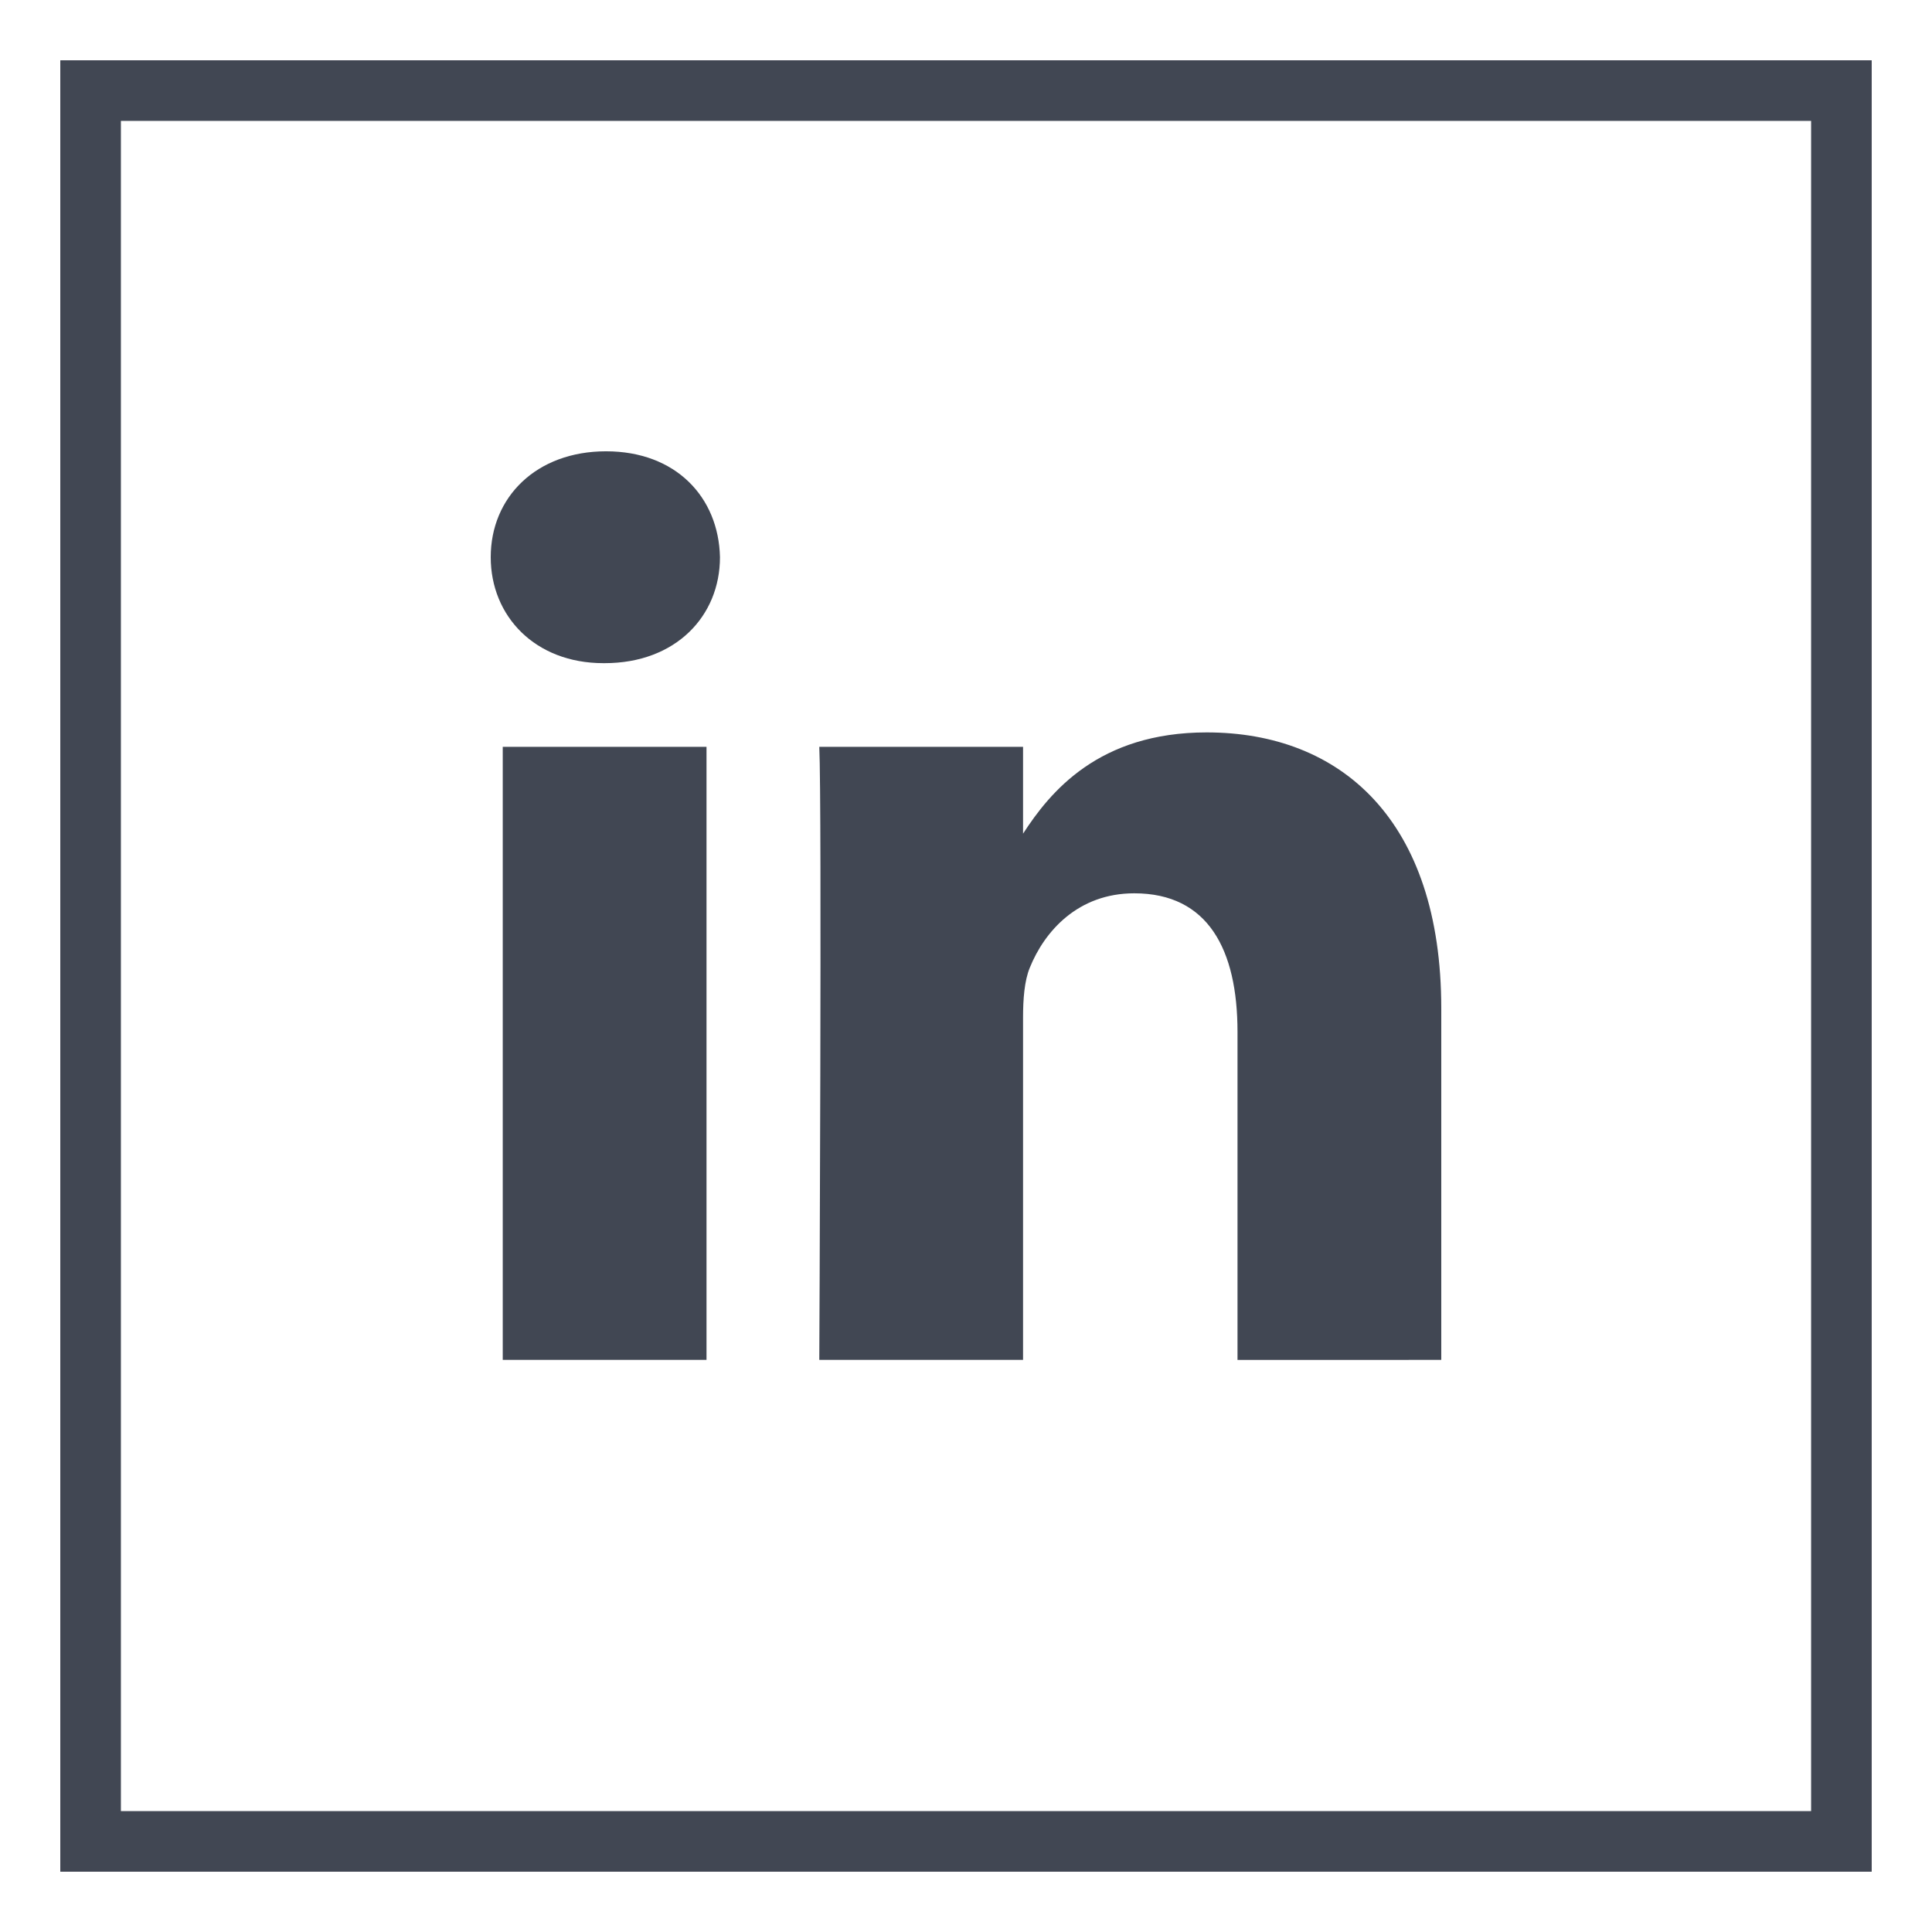
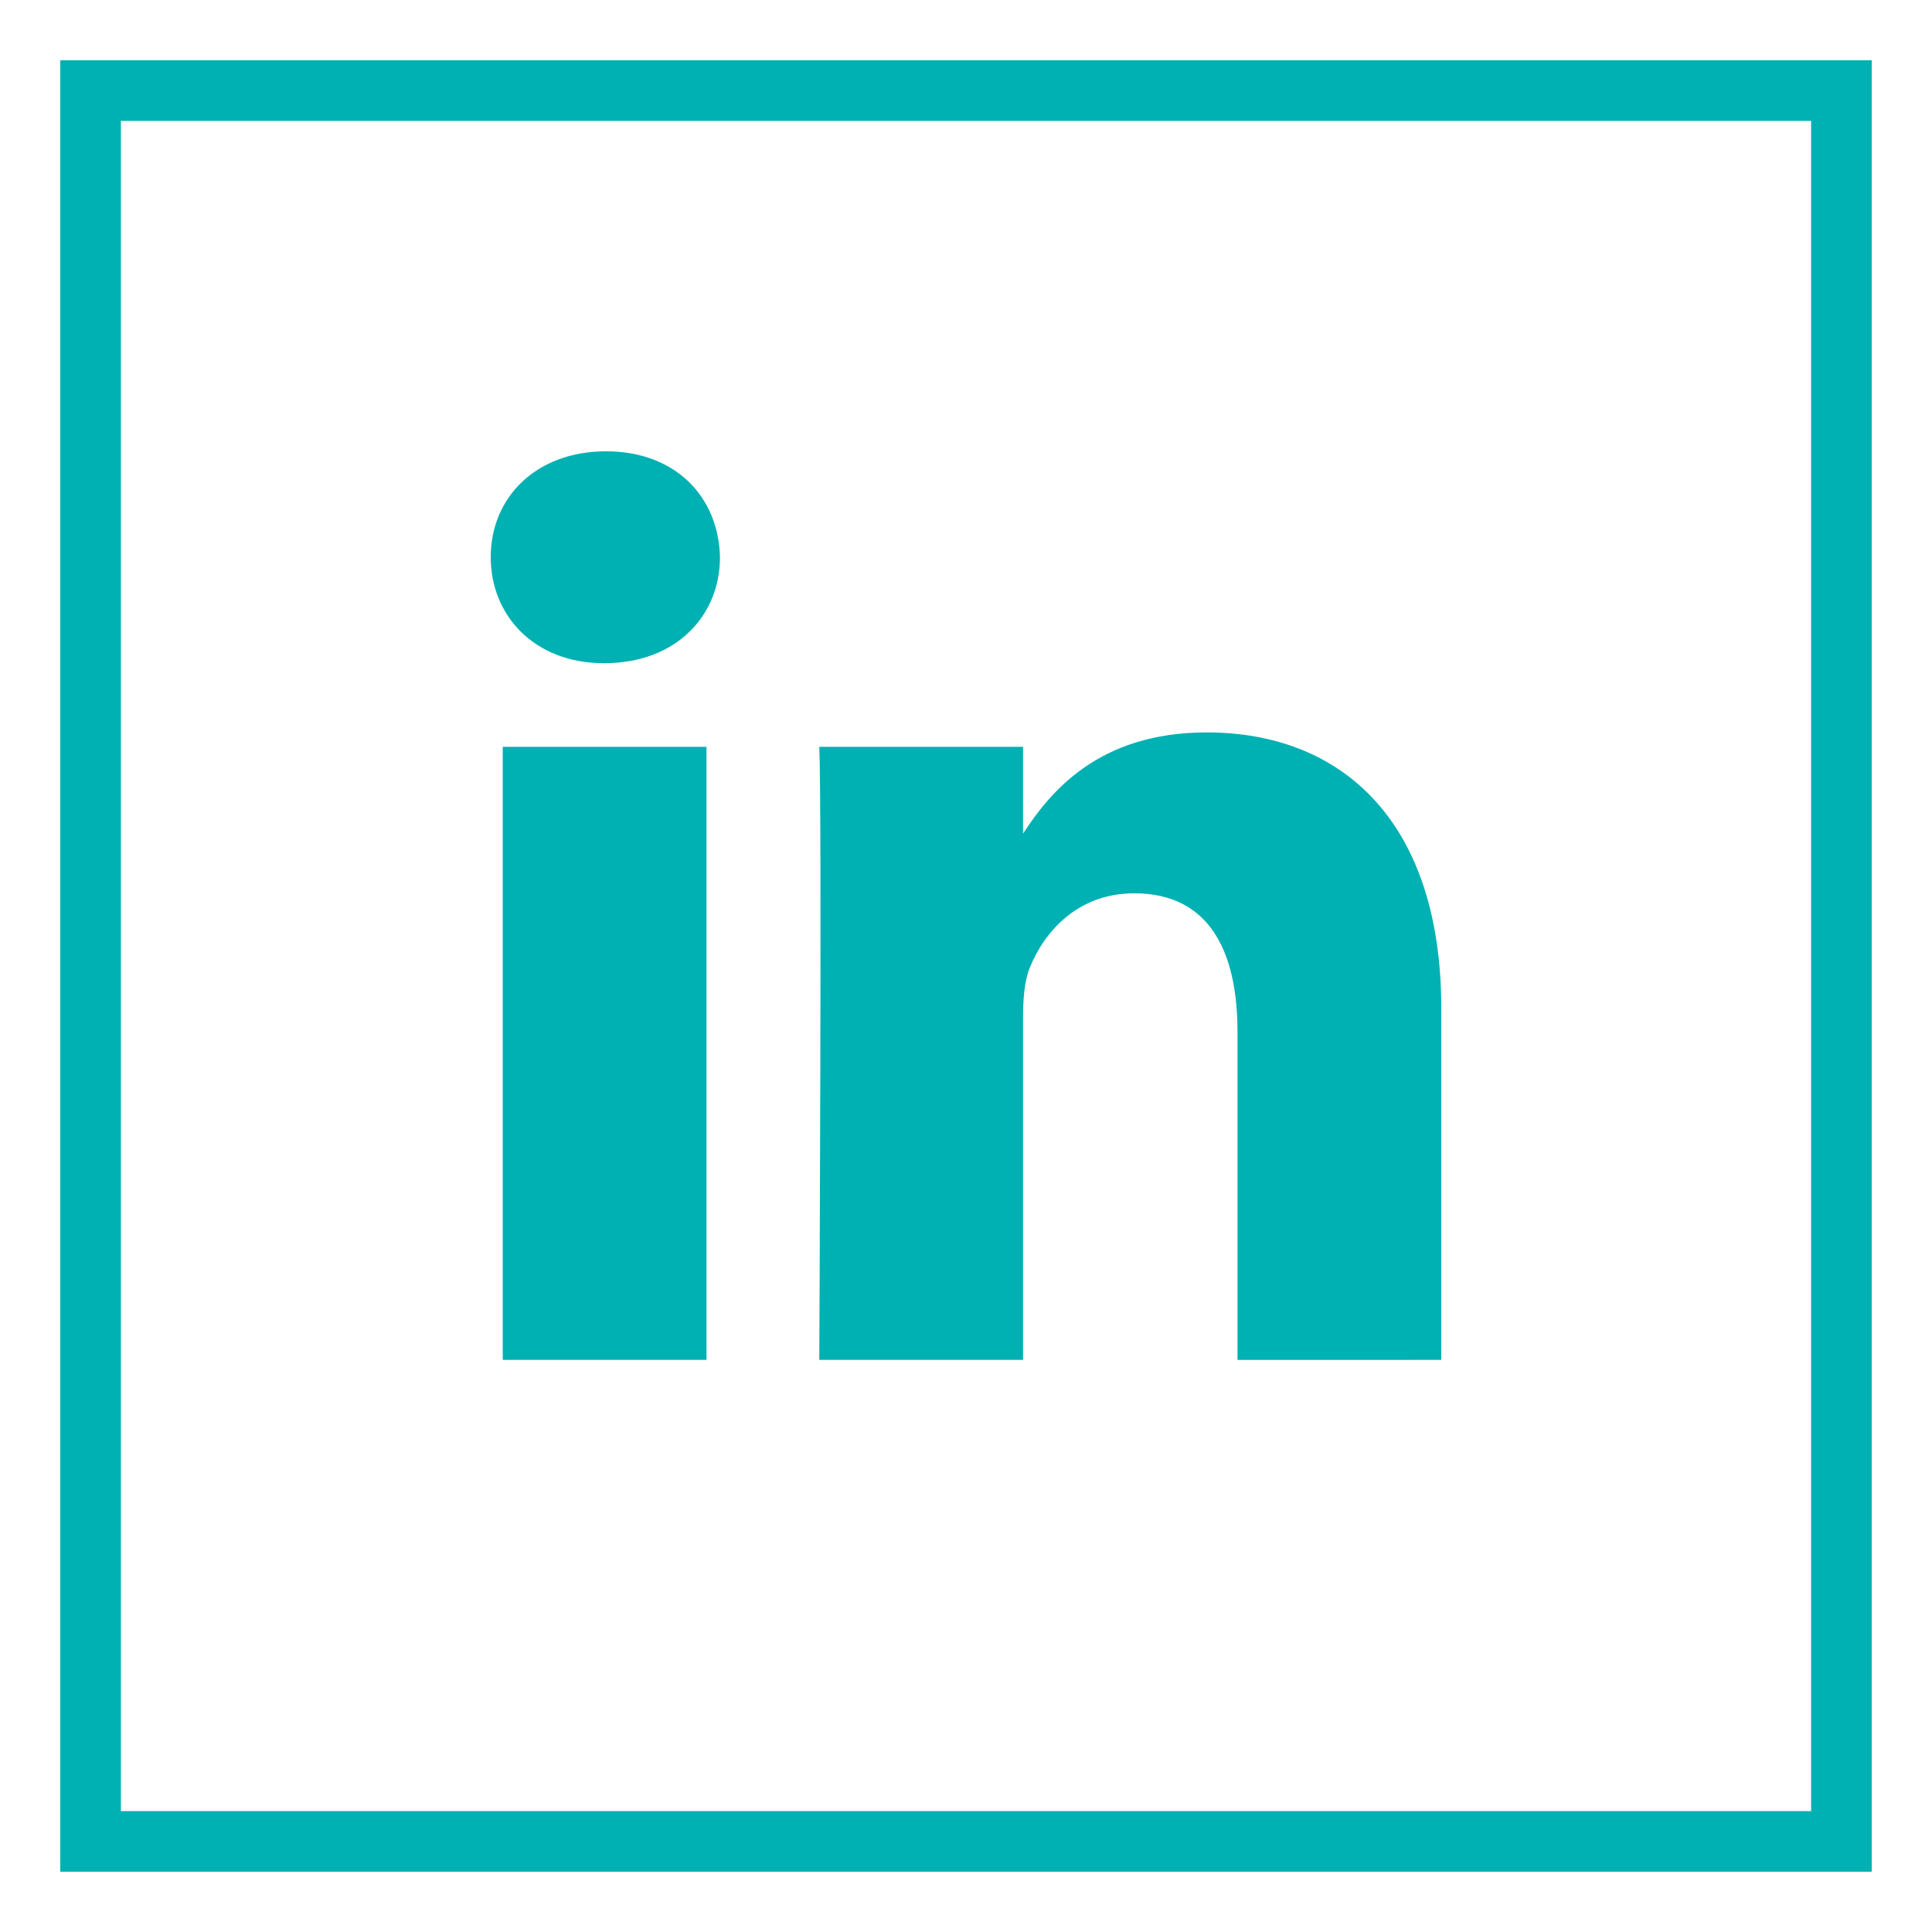
- <svg xmlns="http://www.w3.org/2000/svg" enable-background="new 0 0 32 32" version="1.1" viewBox="0 0 32 32" xml:space="preserve">
-   <g id="Line">
-     <g>
-       <path d="M30,2v28H2V2H30 M31,1H1v30h30V1L31,1z" fill="#414753" />
-       <path d="M30,2v28H2V2H30 M31,1H1v30h30V1L31,1z" fill="#414753" />
-     </g>
-     <path d="M23.872,22.524v-5.822c0-3.119-1.665-4.571-3.885-4.571c-1.792,0-2.594,0.986-3.042,1.677V12.37H13.57   c0.045,0.953,0,10.154,0,10.154h3.375v-5.671c0-0.303,0.022-0.606,0.111-0.823c0.244-0.606,0.799-1.234,1.731-1.234   c1.222,0,1.71,0.931,1.71,2.296v5.433L23.872,22.524L23.872,22.524z M10.015,10.984c1.177,0,1.91-0.78,1.91-1.755   c-0.022-0.996-0.733-1.754-1.887-1.754S8.128,8.233,8.128,9.229c0,0.975,0.733,1.755,1.866,1.755H10.015z M11.702,22.524V12.37   H8.327v10.154H11.702z" fill="#414753" />
+ <svg xmlns="http://www.w3.org/2000/svg" viewBox="0 0 32 32">
+   <g fill="#00b1b3">
+     <path d="M30 2v28H2V2h28m1-1H1v30h30V1z" />
+     <path d="M30 2v28H2V2h28m1-1H1v30h30V1z" />
+     <path d="M23.872 22.524v-5.822c0-3.119-1.665-4.571-3.885-4.571-1.792 0-2.594.986-3.042 1.677V12.37H13.57c.045.953 0 10.154 0 10.154h3.375v-5.671c0-.303.022-.606.111-.823.244-.606.799-1.234 1.731-1.234 1.222 0 1.71.931 1.71 2.296v5.433l3.375-.001zm-13.857-11.54c1.177 0 1.91-.78 1.91-1.755-.022-.996-.733-1.754-1.887-1.754s-1.91.758-1.91 1.754c0 .975.733 1.755 1.866 1.755h.021zm1.687 11.54V12.37H8.327v10.154h3.375z" />
  </g>
</svg>
